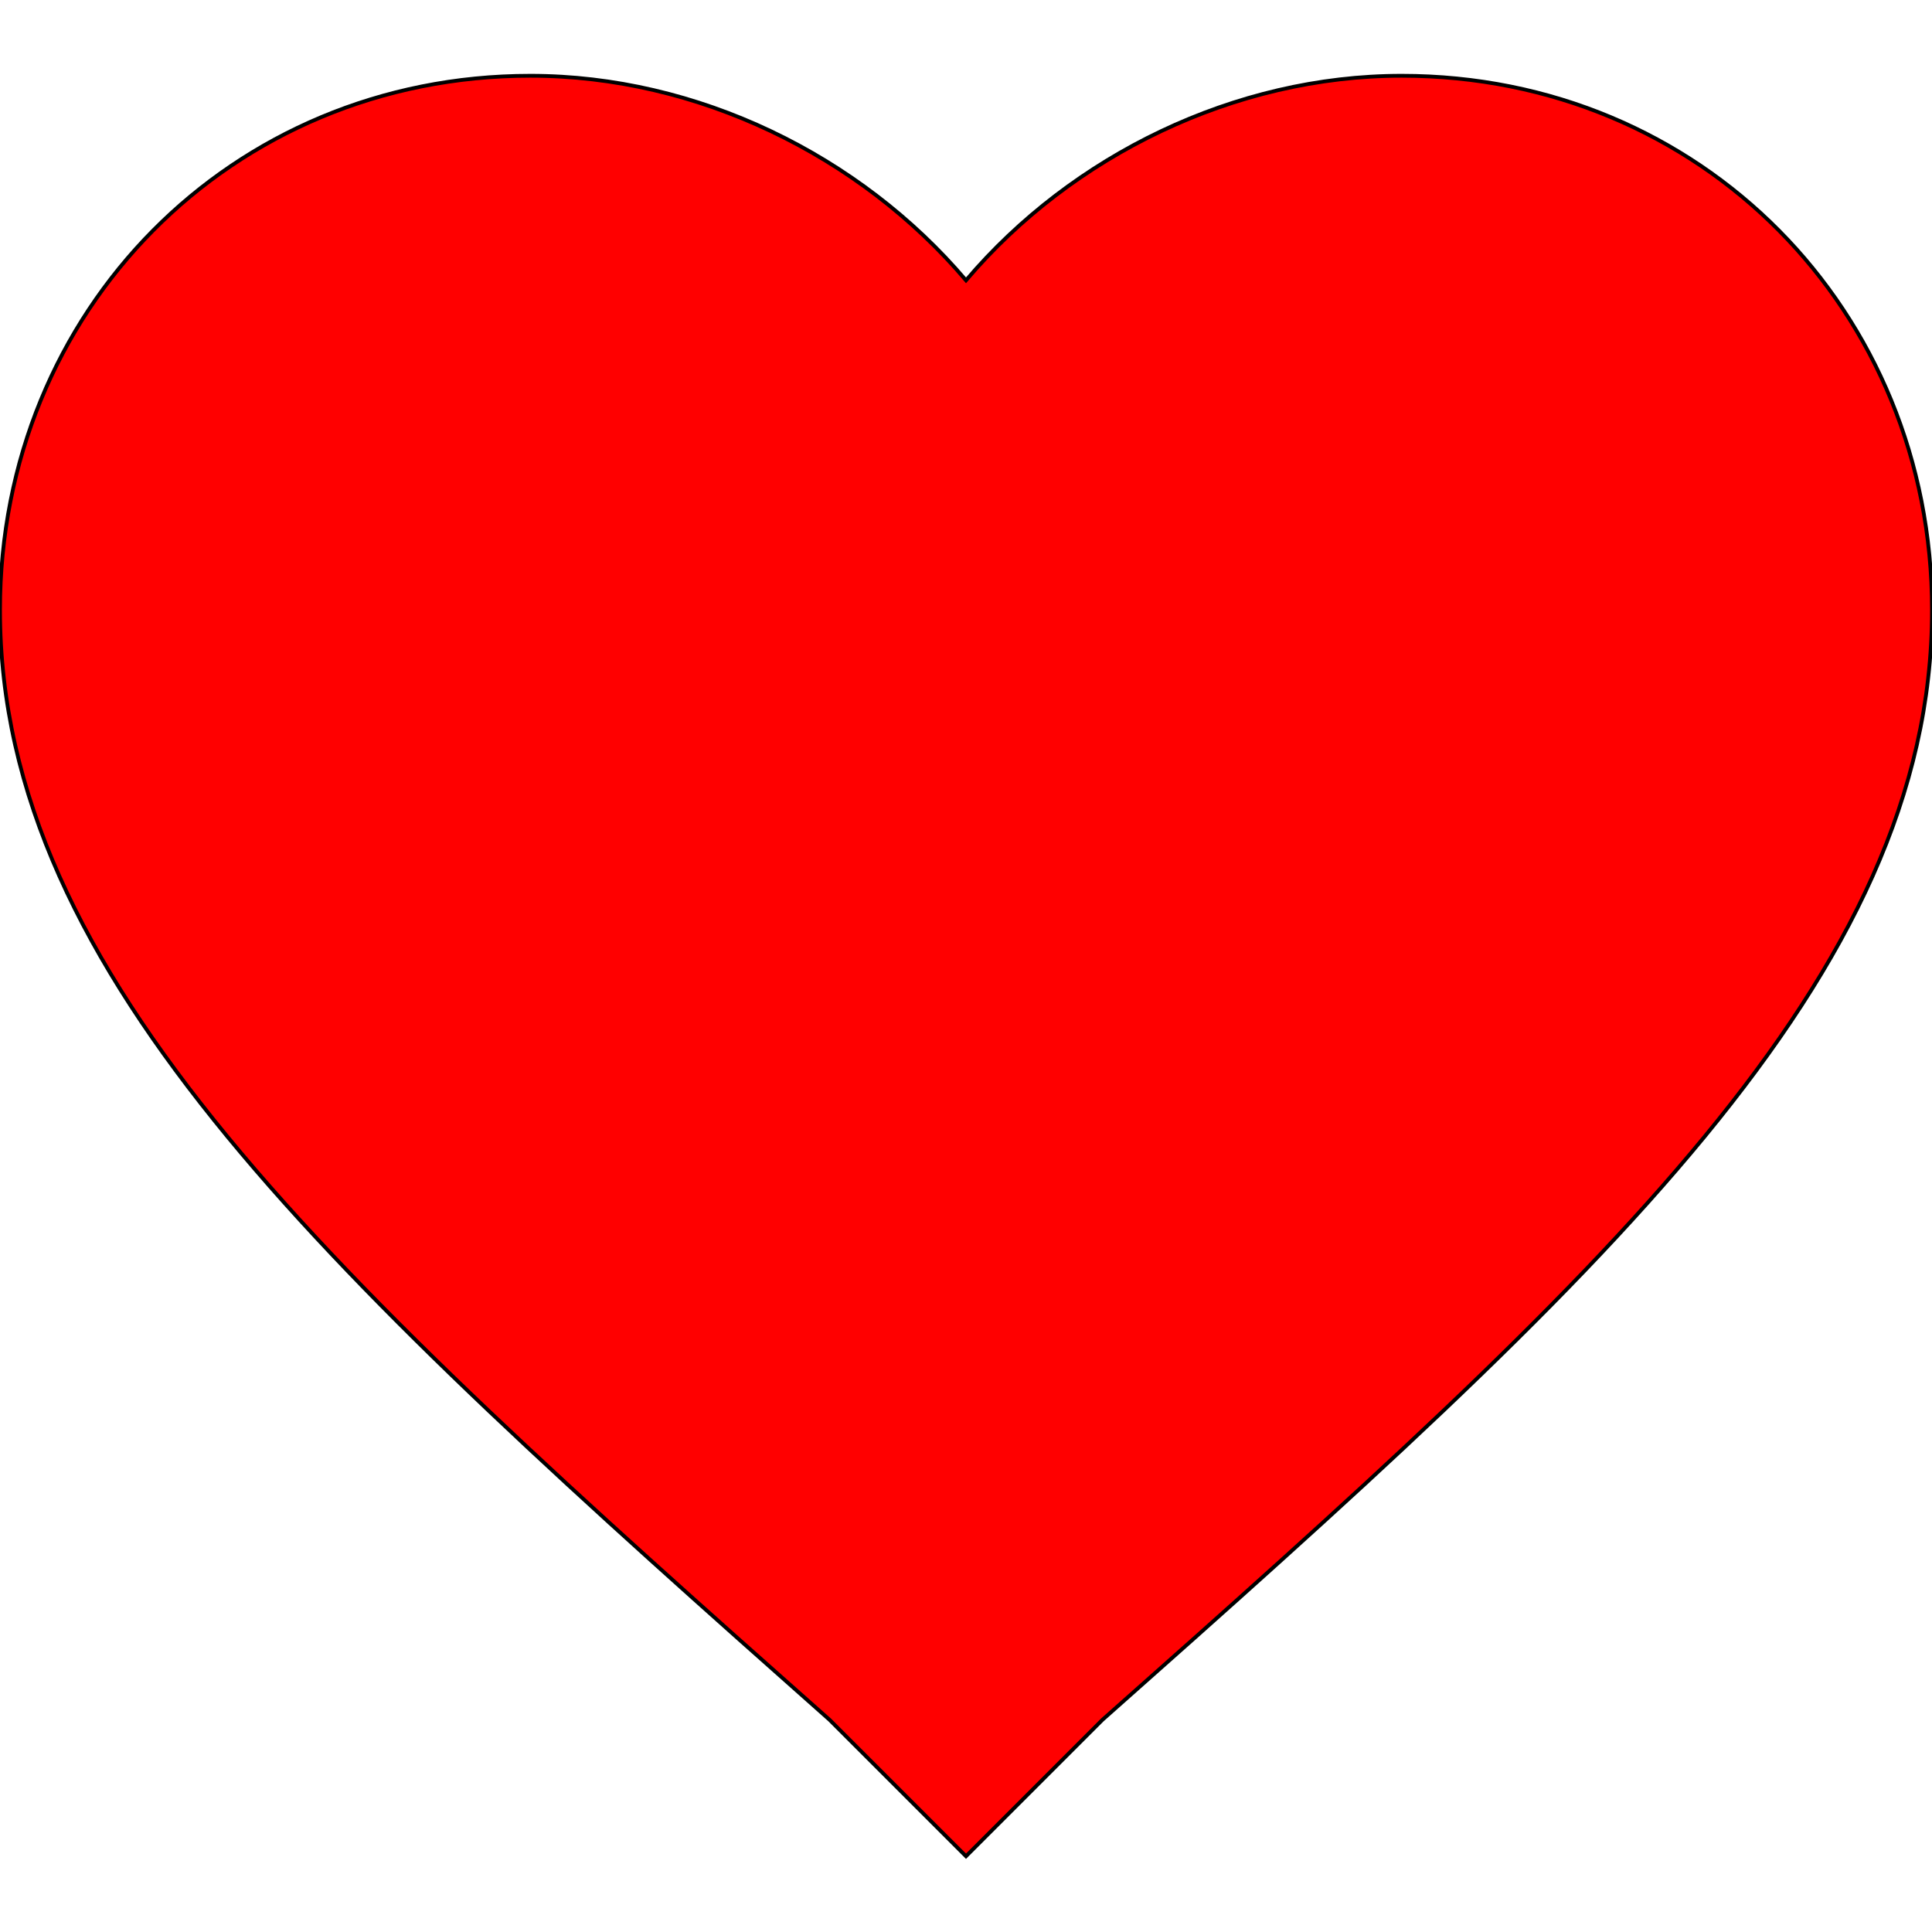
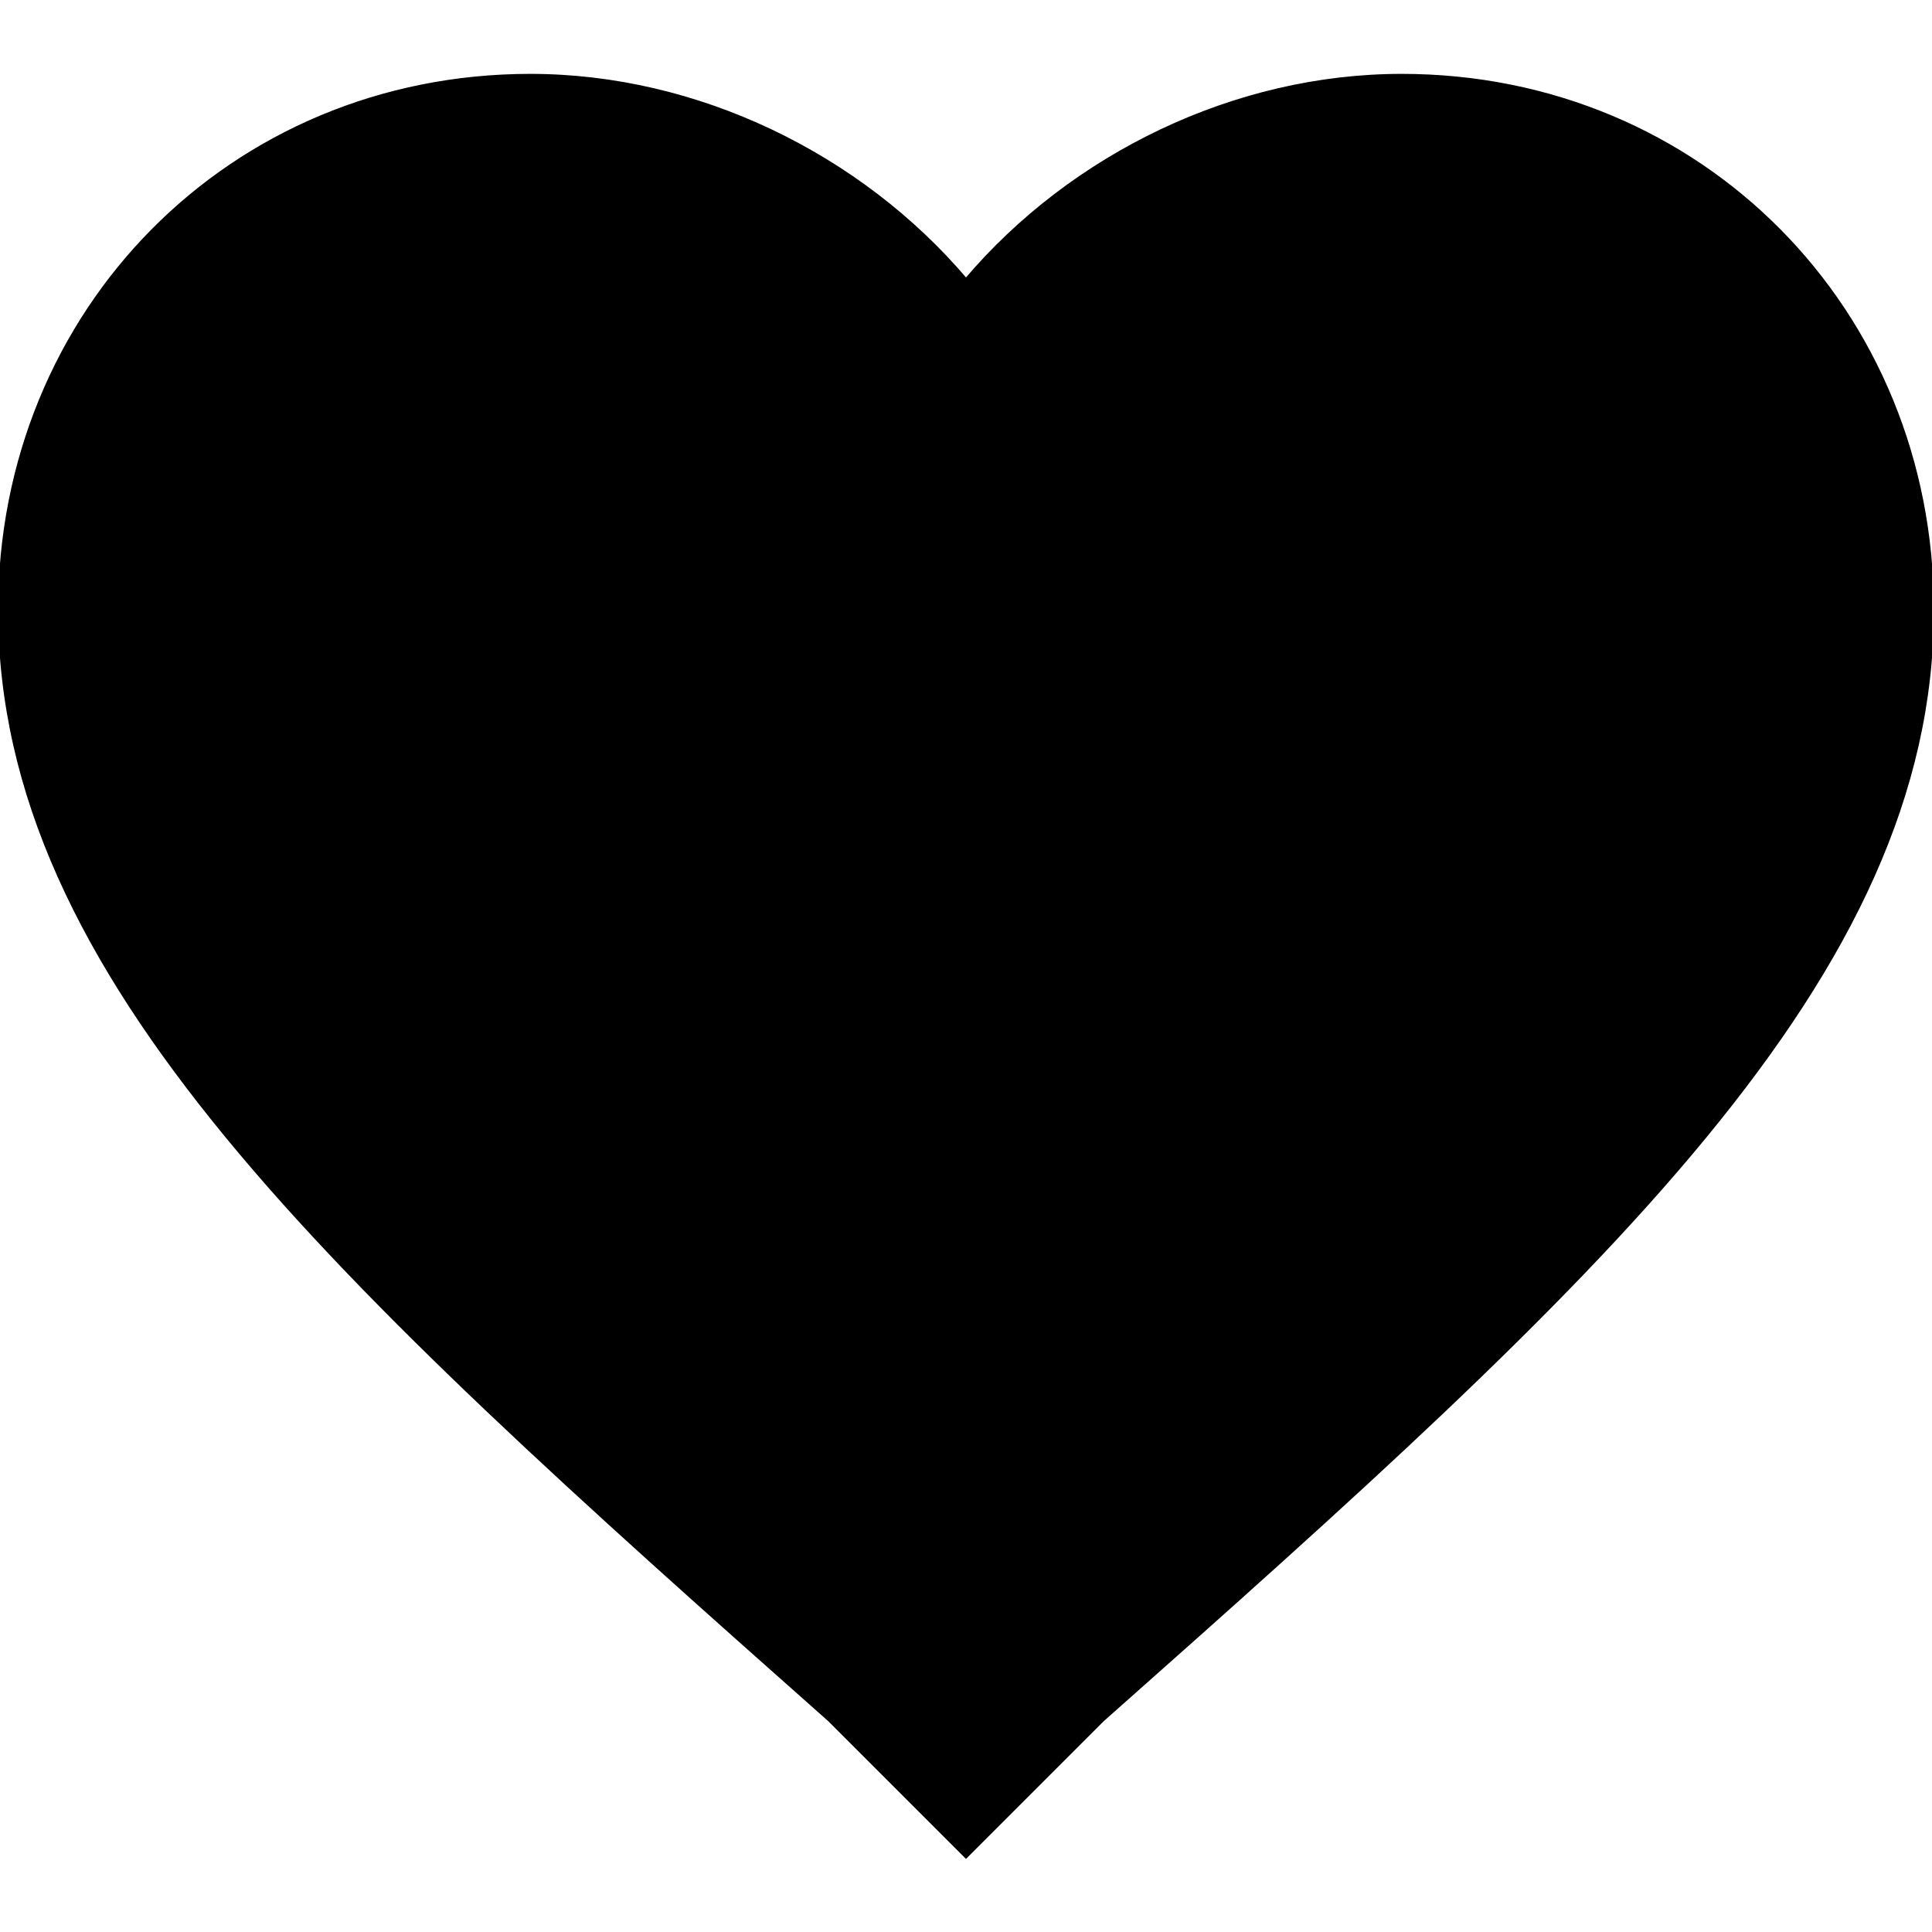
- <svg xmlns="http://www.w3.org/2000/svg" id="nav-favorites" fill="red" stroke="#000" version="1" viewBox="0 0 510 510">
+ <svg xmlns="http://www.w3.org/2000/svg" id="nav-favorites" fill="currentColor" stroke="#000" version="1" viewBox="0 0 510 510">
  <path d="M255 490l-36-36C87 337 0 258 0 161 0 82 61 20 140 20c44 0 87 21 115 54 28-33 71-54 115-54 79 0 140 62 140 141 0 97-87 176-219 293l-36 36z" />
</svg>
